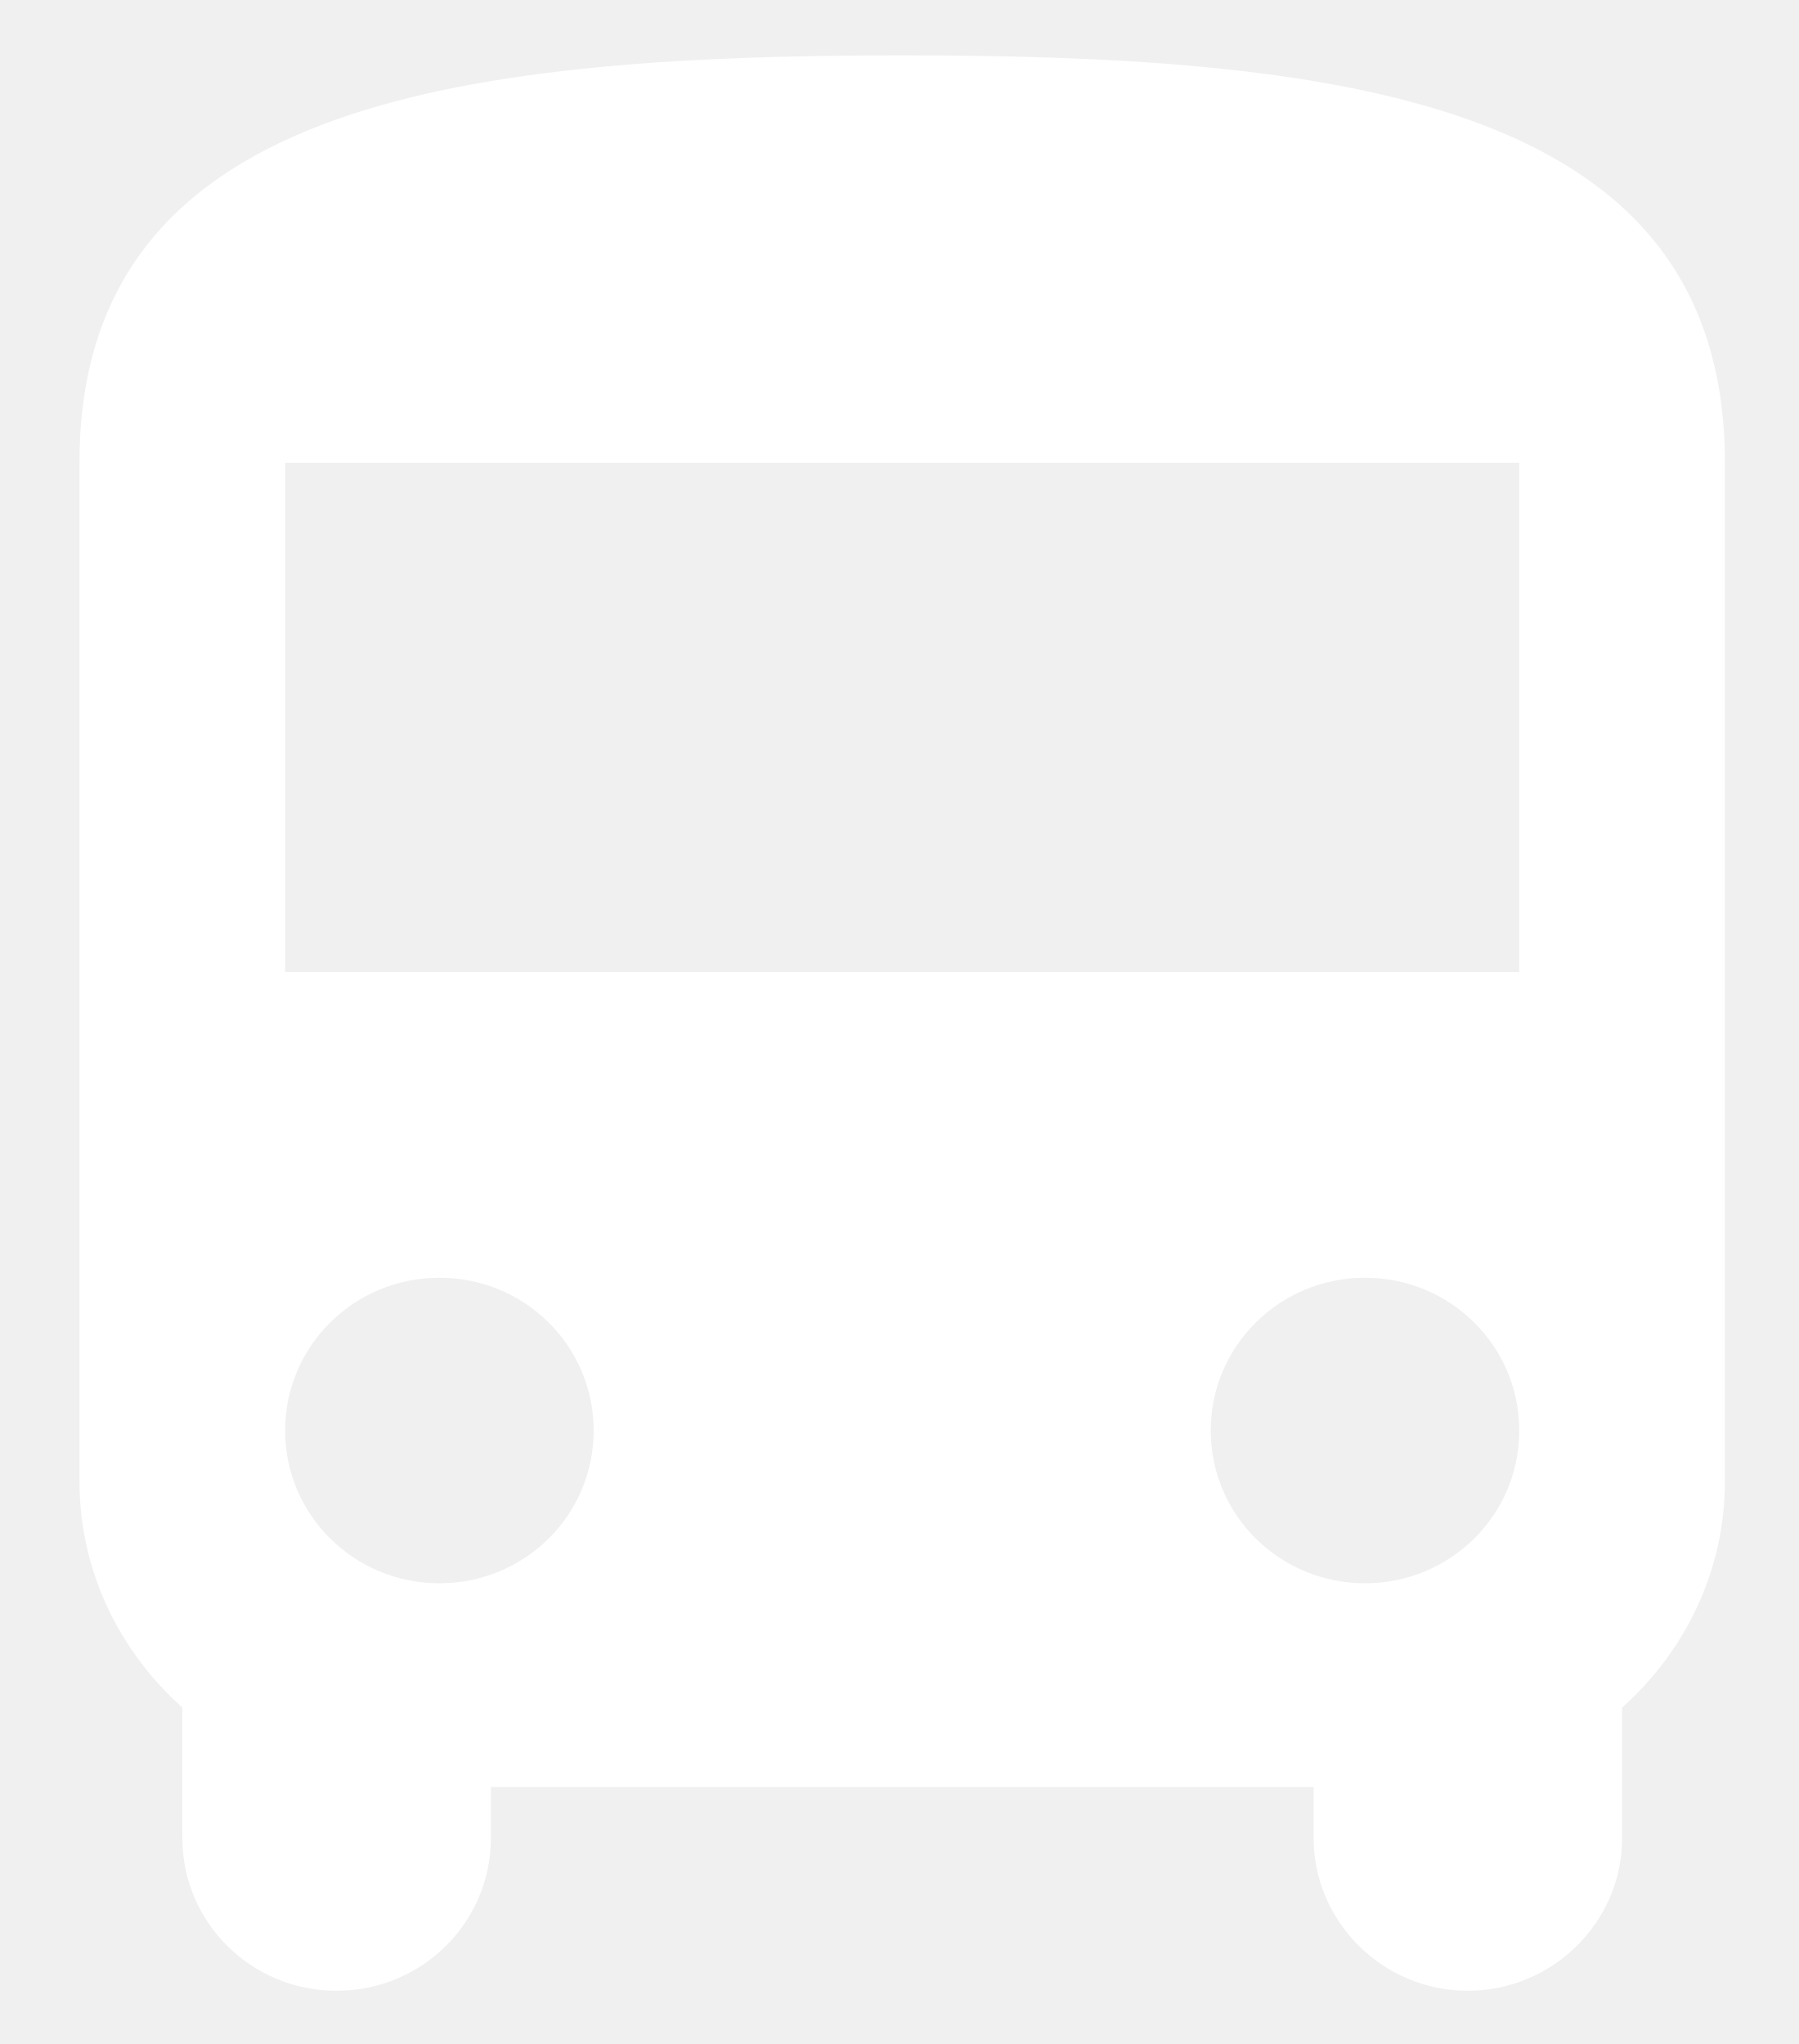
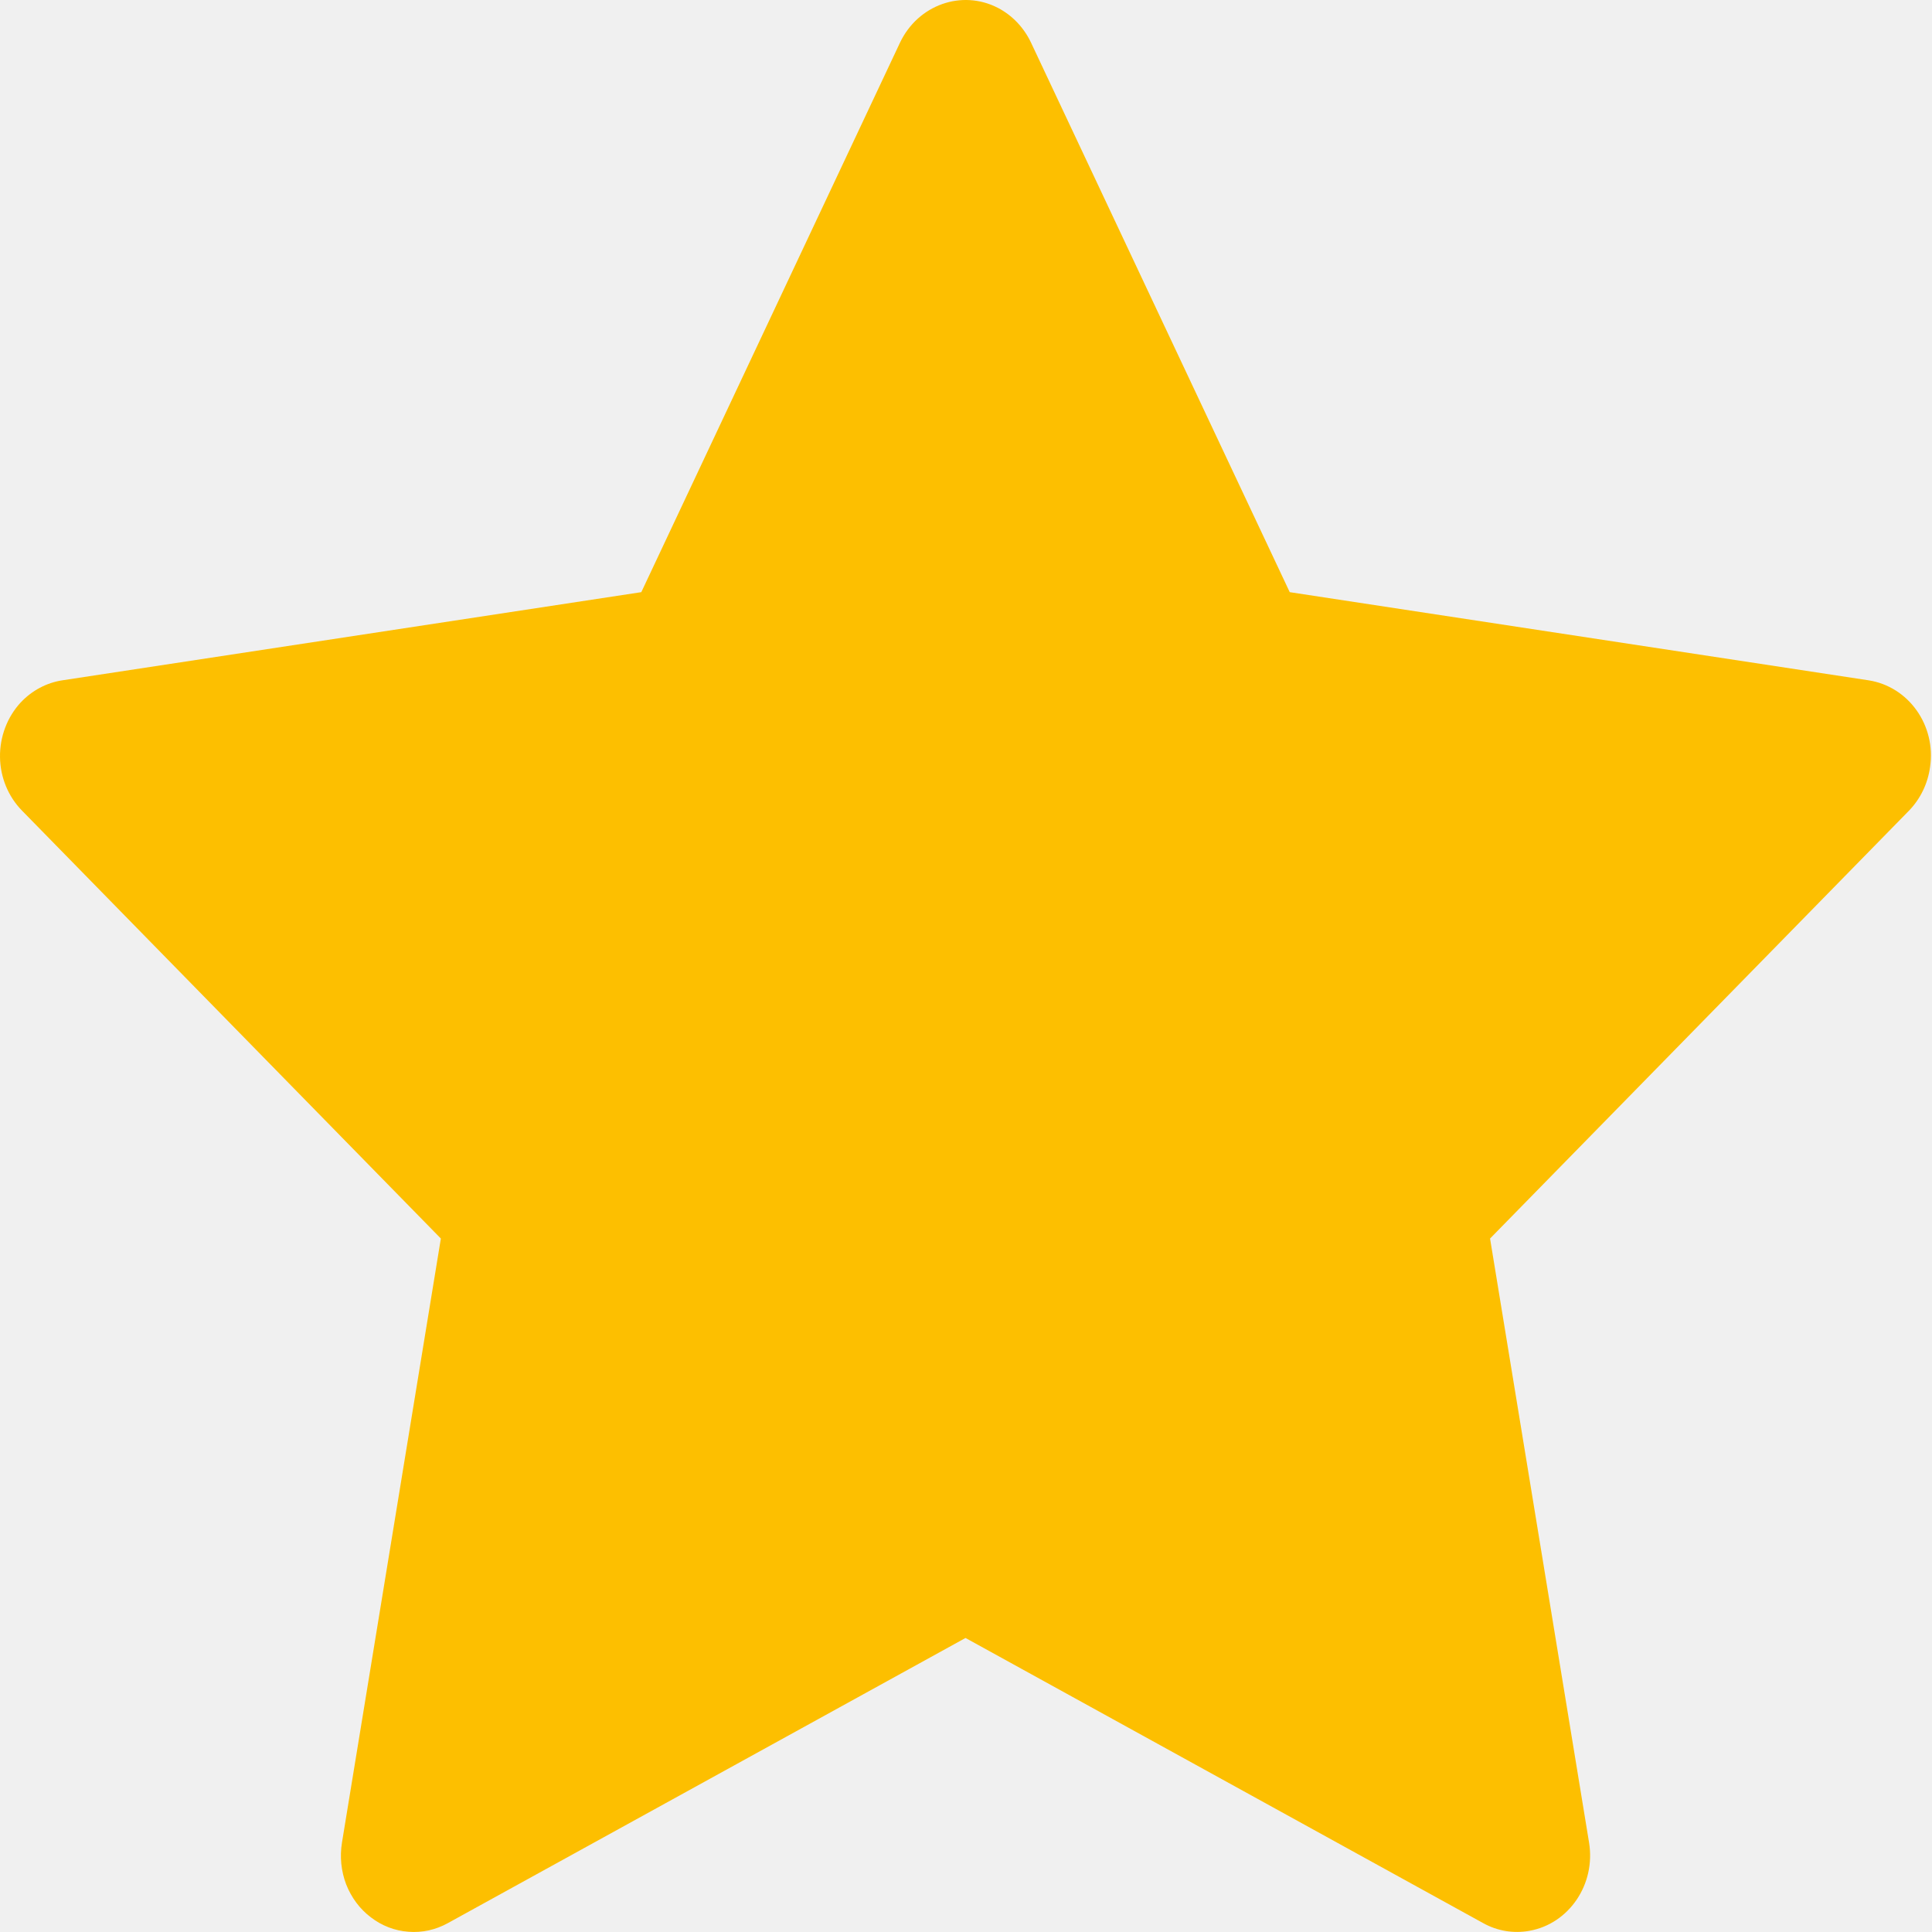
- <svg xmlns="http://www.w3.org/2000/svg" width="22" height="25" viewBox="0 0 22 25" fill="none">
-   <path d="M0.972 18.119C0.972 19.216 1.463 20.2 2.23 20.885V22.48C2.23 23.514 3.072 24.349 4.116 24.349C5.16 24.349 6.003 23.514 6.003 22.48V21.857H16.064V22.48C16.064 23.502 16.906 24.349 17.95 24.349C18.982 24.349 19.837 23.514 19.837 22.48V20.885C20.604 20.2 21.094 19.216 21.094 18.119V5.66C21.094 1.3 16.592 0.677 11.033 0.677C5.474 0.677 0.972 1.3 0.972 5.66V18.119ZM5.374 19.365C4.33 19.365 3.487 18.531 3.487 17.497C3.487 16.462 4.33 15.628 5.374 15.628C6.418 15.628 7.26 16.462 7.26 17.497C7.26 18.531 6.418 19.365 5.374 19.365ZM16.693 19.365C15.649 19.365 14.806 18.531 14.806 17.497C14.806 16.462 15.649 15.628 16.693 15.628C17.736 15.628 18.579 16.462 18.579 17.497C18.579 18.531 17.736 19.365 16.693 19.365ZM18.579 11.89H3.487V5.66H18.579V11.89Z" fill="white" />
+ <svg xmlns="http://www.w3.org/2000/svg" width="16" height="16" viewBox="0 0 16 16" fill="none">
+   <path d="M15.474 5.634L10.681 4.904L8.538 0.352C8.479 0.228 8.383 0.127 8.264 0.065C7.965 -0.089 7.603 0.04 7.454 0.352L5.311 4.904L0.517 5.634C0.385 5.654 0.264 5.719 0.171 5.818C0.06 5.938 -0.002 6.101 5.31422e-05 6.269C0.002 6.437 0.068 6.597 0.183 6.714L3.651 10.257L2.832 15.26C2.813 15.377 2.825 15.496 2.867 15.606C2.91 15.715 2.98 15.81 3.072 15.879C3.163 15.949 3.271 15.99 3.383 15.998C3.496 16.007 3.608 15.982 3.708 15.927L7.996 13.565L12.284 15.927C12.401 15.992 12.537 16.014 12.667 15.99C12.995 15.931 13.216 15.604 13.16 15.26L12.34 10.257L15.809 6.714C15.903 6.617 15.965 6.491 15.984 6.352C16.035 6.006 15.805 5.685 15.474 5.634Z" fill="#FDBF00" />
</svg>
